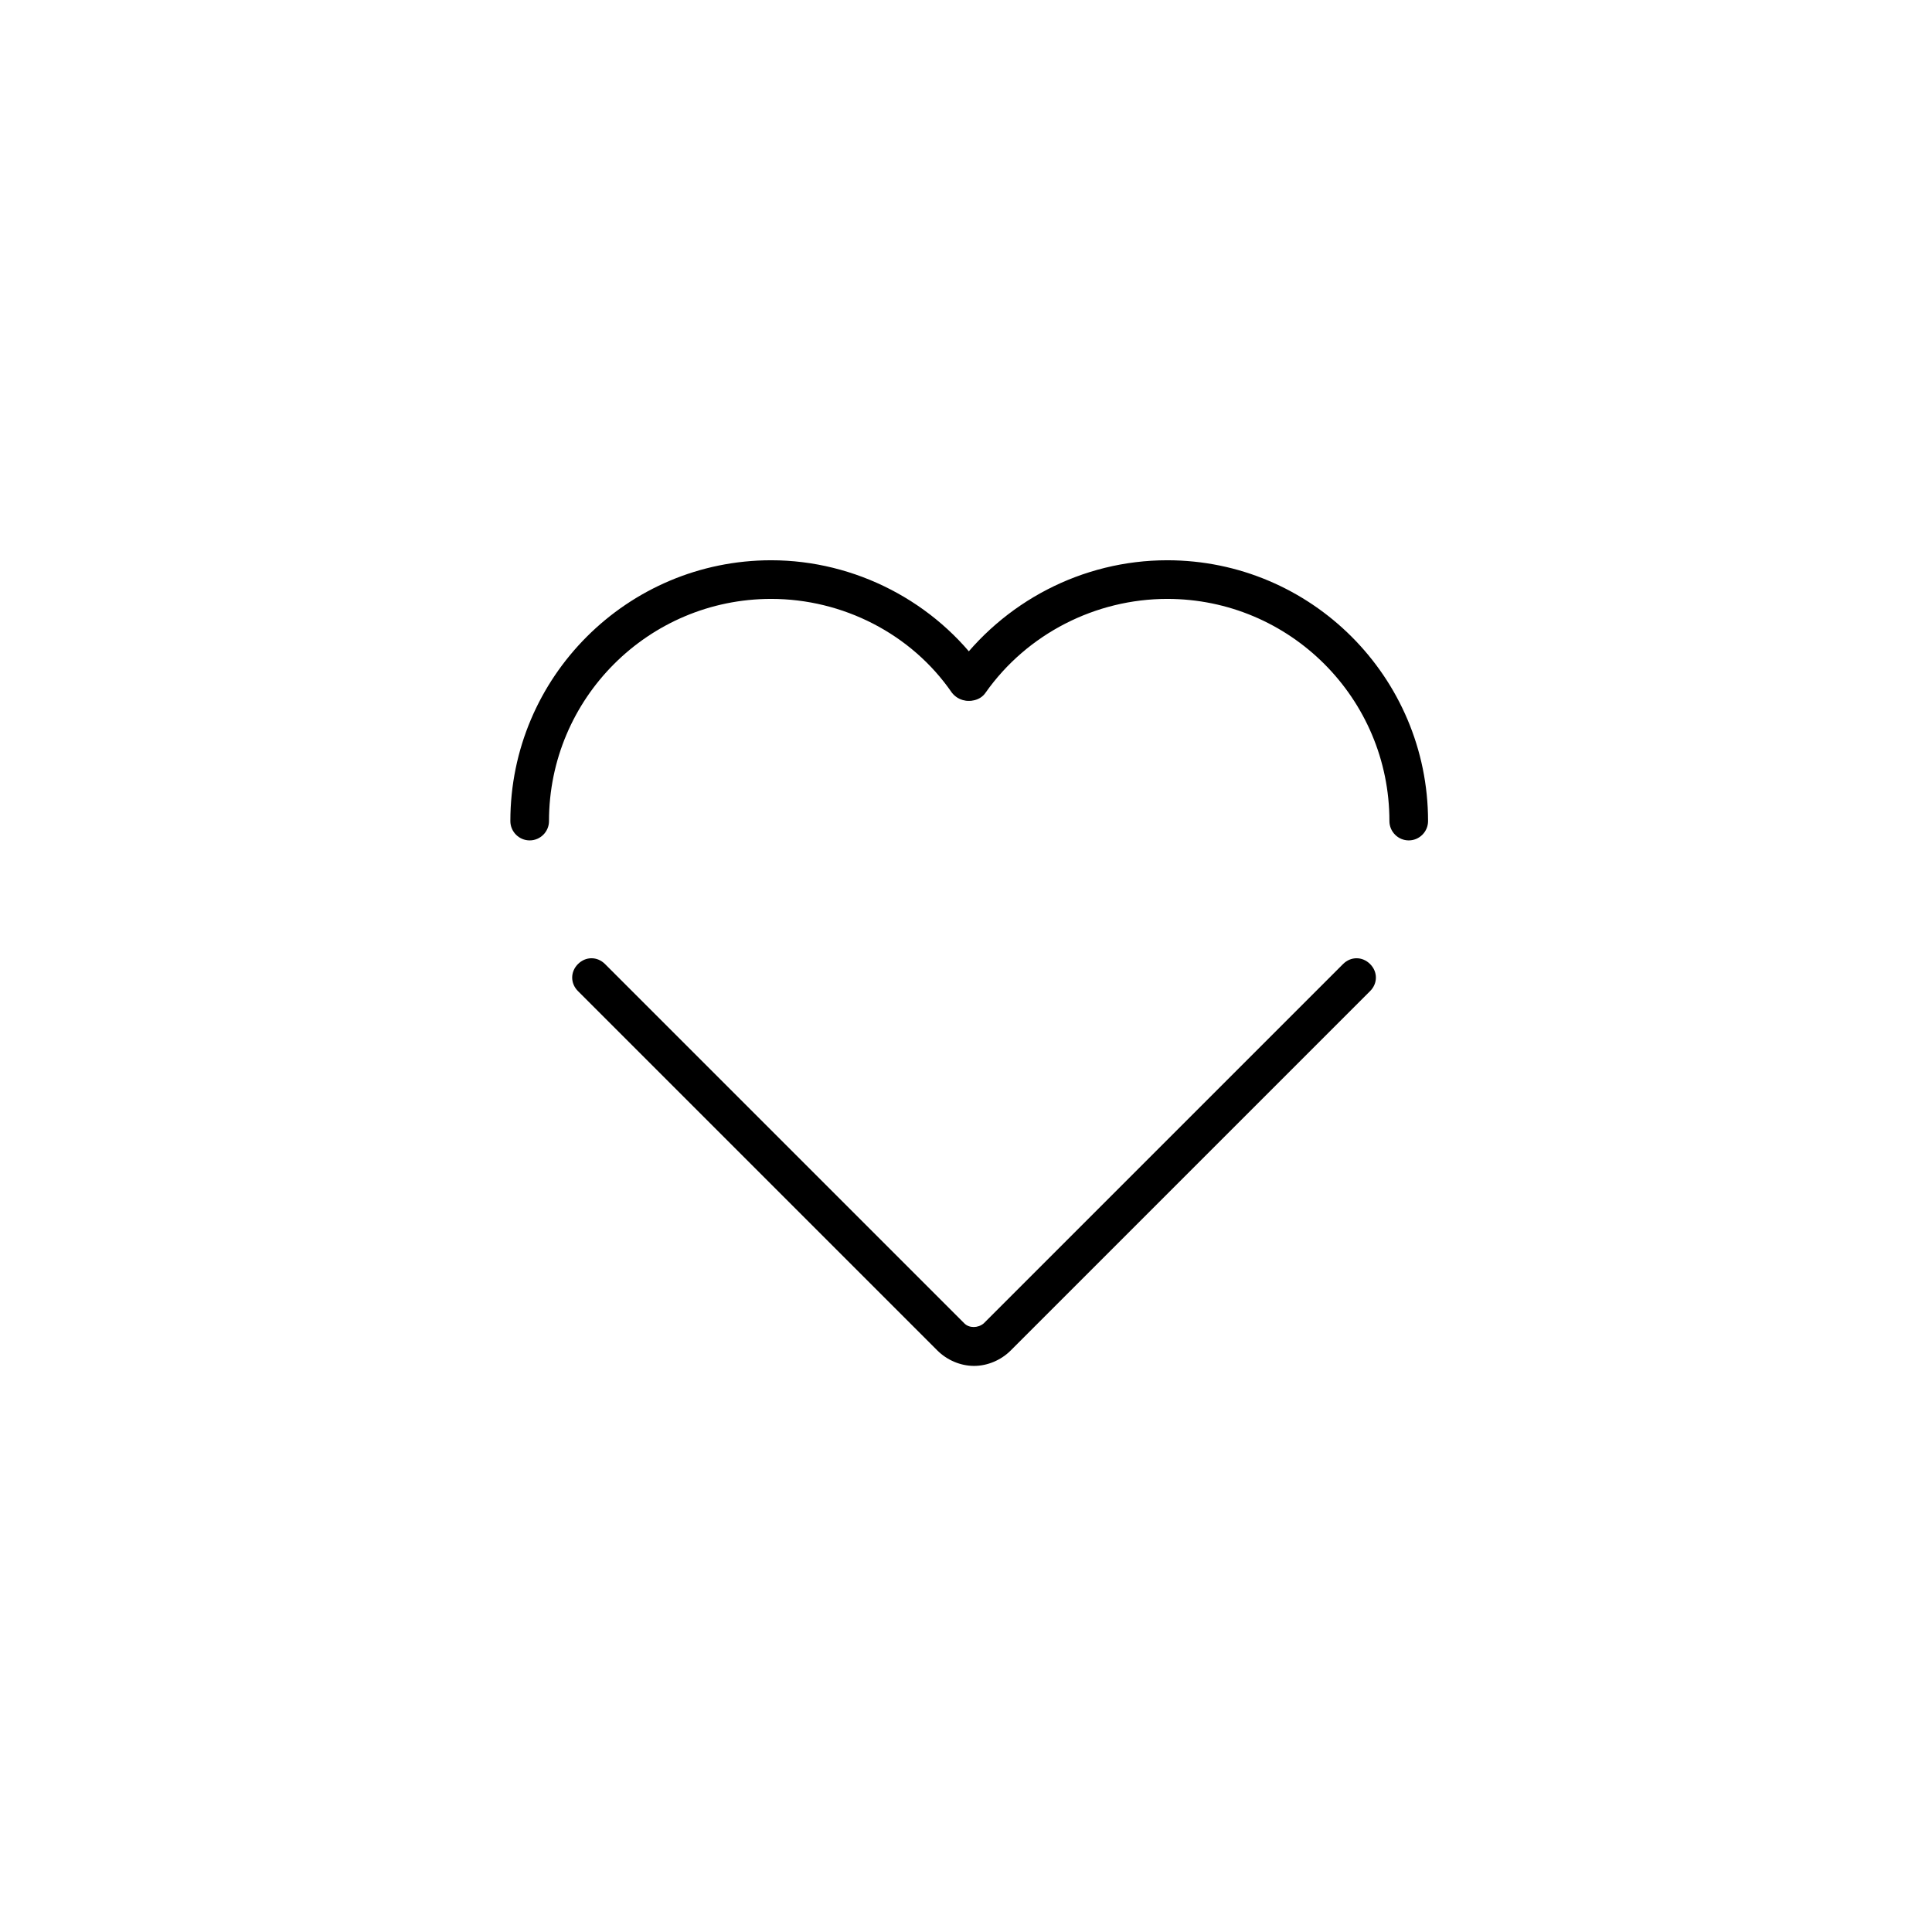
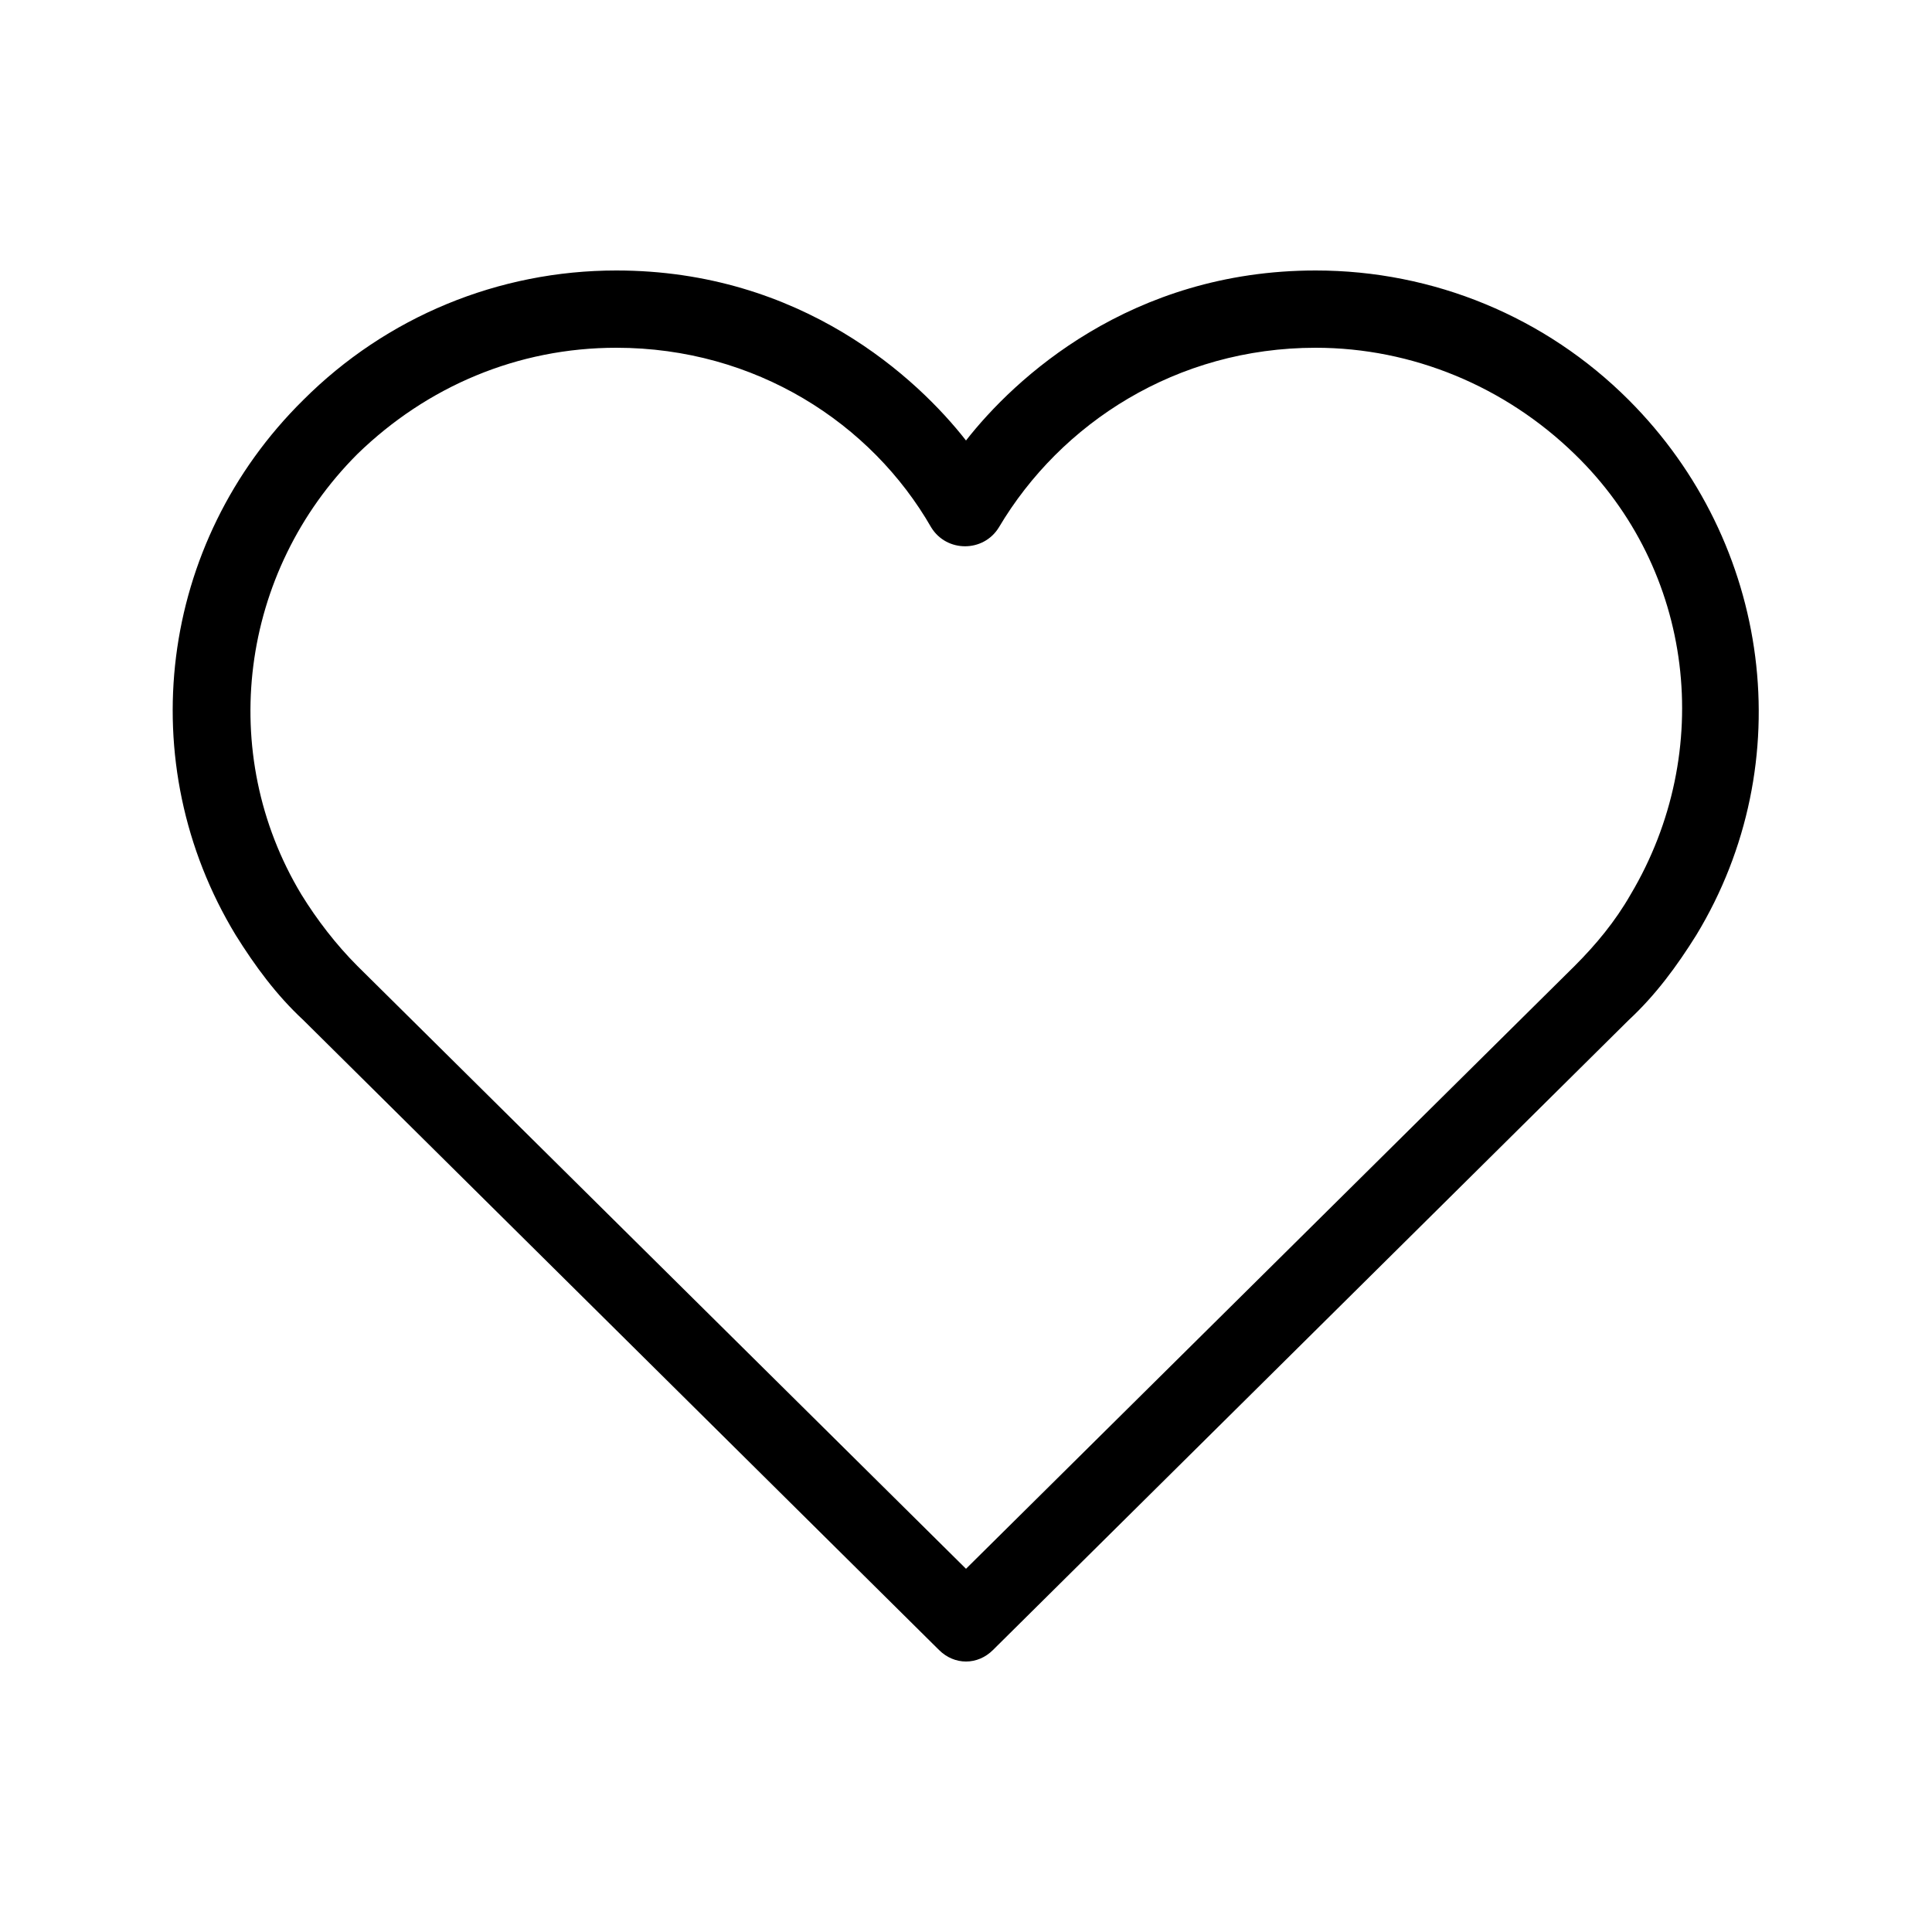
- <svg xmlns="http://www.w3.org/2000/svg" version="1.1" id="Layer_1" x="0px" y="0px" viewBox="0 0 200 200" enable-background="new 0 0 200 200" xml:space="preserve">
-   <path d="M100.832,141.398c-1.4,0-2.8-0.6-3.8-1.6l-37.2-37.2c-0.8-0.8-0.8-2,0-2.8c0.8-0.8,2-0.8,2.8,0l37.2,37.2  c0.5,0.5,1.4,0.5,2,0l37.2-37.2c0.8-0.8,2-0.8,2.8,0c0.8,0.8,0.8,2,0,2.8l-37.2,37.2  C103.632,140.798,102.232,141.398,100.832,141.398z" />
-   <path d="M54.832,86.998c-1.1,0-2-0.9-2-2c0-14.9,12.1-27,27-27c8.7,0,17,4.3,22,11.4c0.6,0.9,0.4,2.2-0.5,2.8  s-2.1,0.4-2.8-0.5c-4.2-6.1-11.3-9.7-18.7-9.7c-12.7,0-23,10.3-23,23C56.832,86.098,55.932,86.998,54.832,86.998z" />
-   <path d="M145.832,86.998c-1.1,0-2-0.9-2-2c0-12.7-10.3-23-23-23c-7.4,0-14.5,3.6-18.8,9.7c-0.6,0.9-1.9,1.1-2.8,0.5  c-0.9-0.6-1.1-1.9-0.5-2.8c5.1-7.1,13.3-11.4,22.1-11.4c14.9,0,27,12.1,27,27C147.832,86.098,146.932,86.998,145.832,86.998z" />
+ <svg xmlns="http://www.w3.org/2000/svg" width="100" height="100" viewBox="0 0 100 100">
+   <path d="M48.6 85.4L15.7 52.8c-1.4-1.3-2.5-2.8-3.5-4.4-5.4-8.9-4-20.3 3.5-27.7C20 16.4 25.8 14 31.9 14c9.6 0 15.6 5.6 18.1 8.8 2.5-3.2 8.5-8.8 18.1-8.8 6.1 0 11.9 2.4 16.2 6.7 7.4 7.4 8.9 18.8 3.5 27.7-1 1.6-2.1 3.1-3.5 4.4L51.4 85.4c-.8.8-2 .8-2.8 0zM31.9 18c-5.1 0-9.8 2-13.4 5.5-6.1 6.1-7.3 15.5-2.9 22.8.8 1.3 1.8 2.6 2.9 3.7L50 81.2 81.5 50c1.1-1.1 2.1-2.3 2.9-3.7 4.4-7.4 3.3-16.8-2.9-22.8C77.9 20 73.1 18 68.1 18c-7.2 0-13.2 3.9-16.4 9.3-.8 1.3-2.7 1.3-3.5 0-3.1-5.4-9.1-9.3-16.3-9.3z" />
+   <path fill="#00F" d="M944-370v1684H-840V-370H944m8-8H-848v1700H952V-378z" />
</svg>
